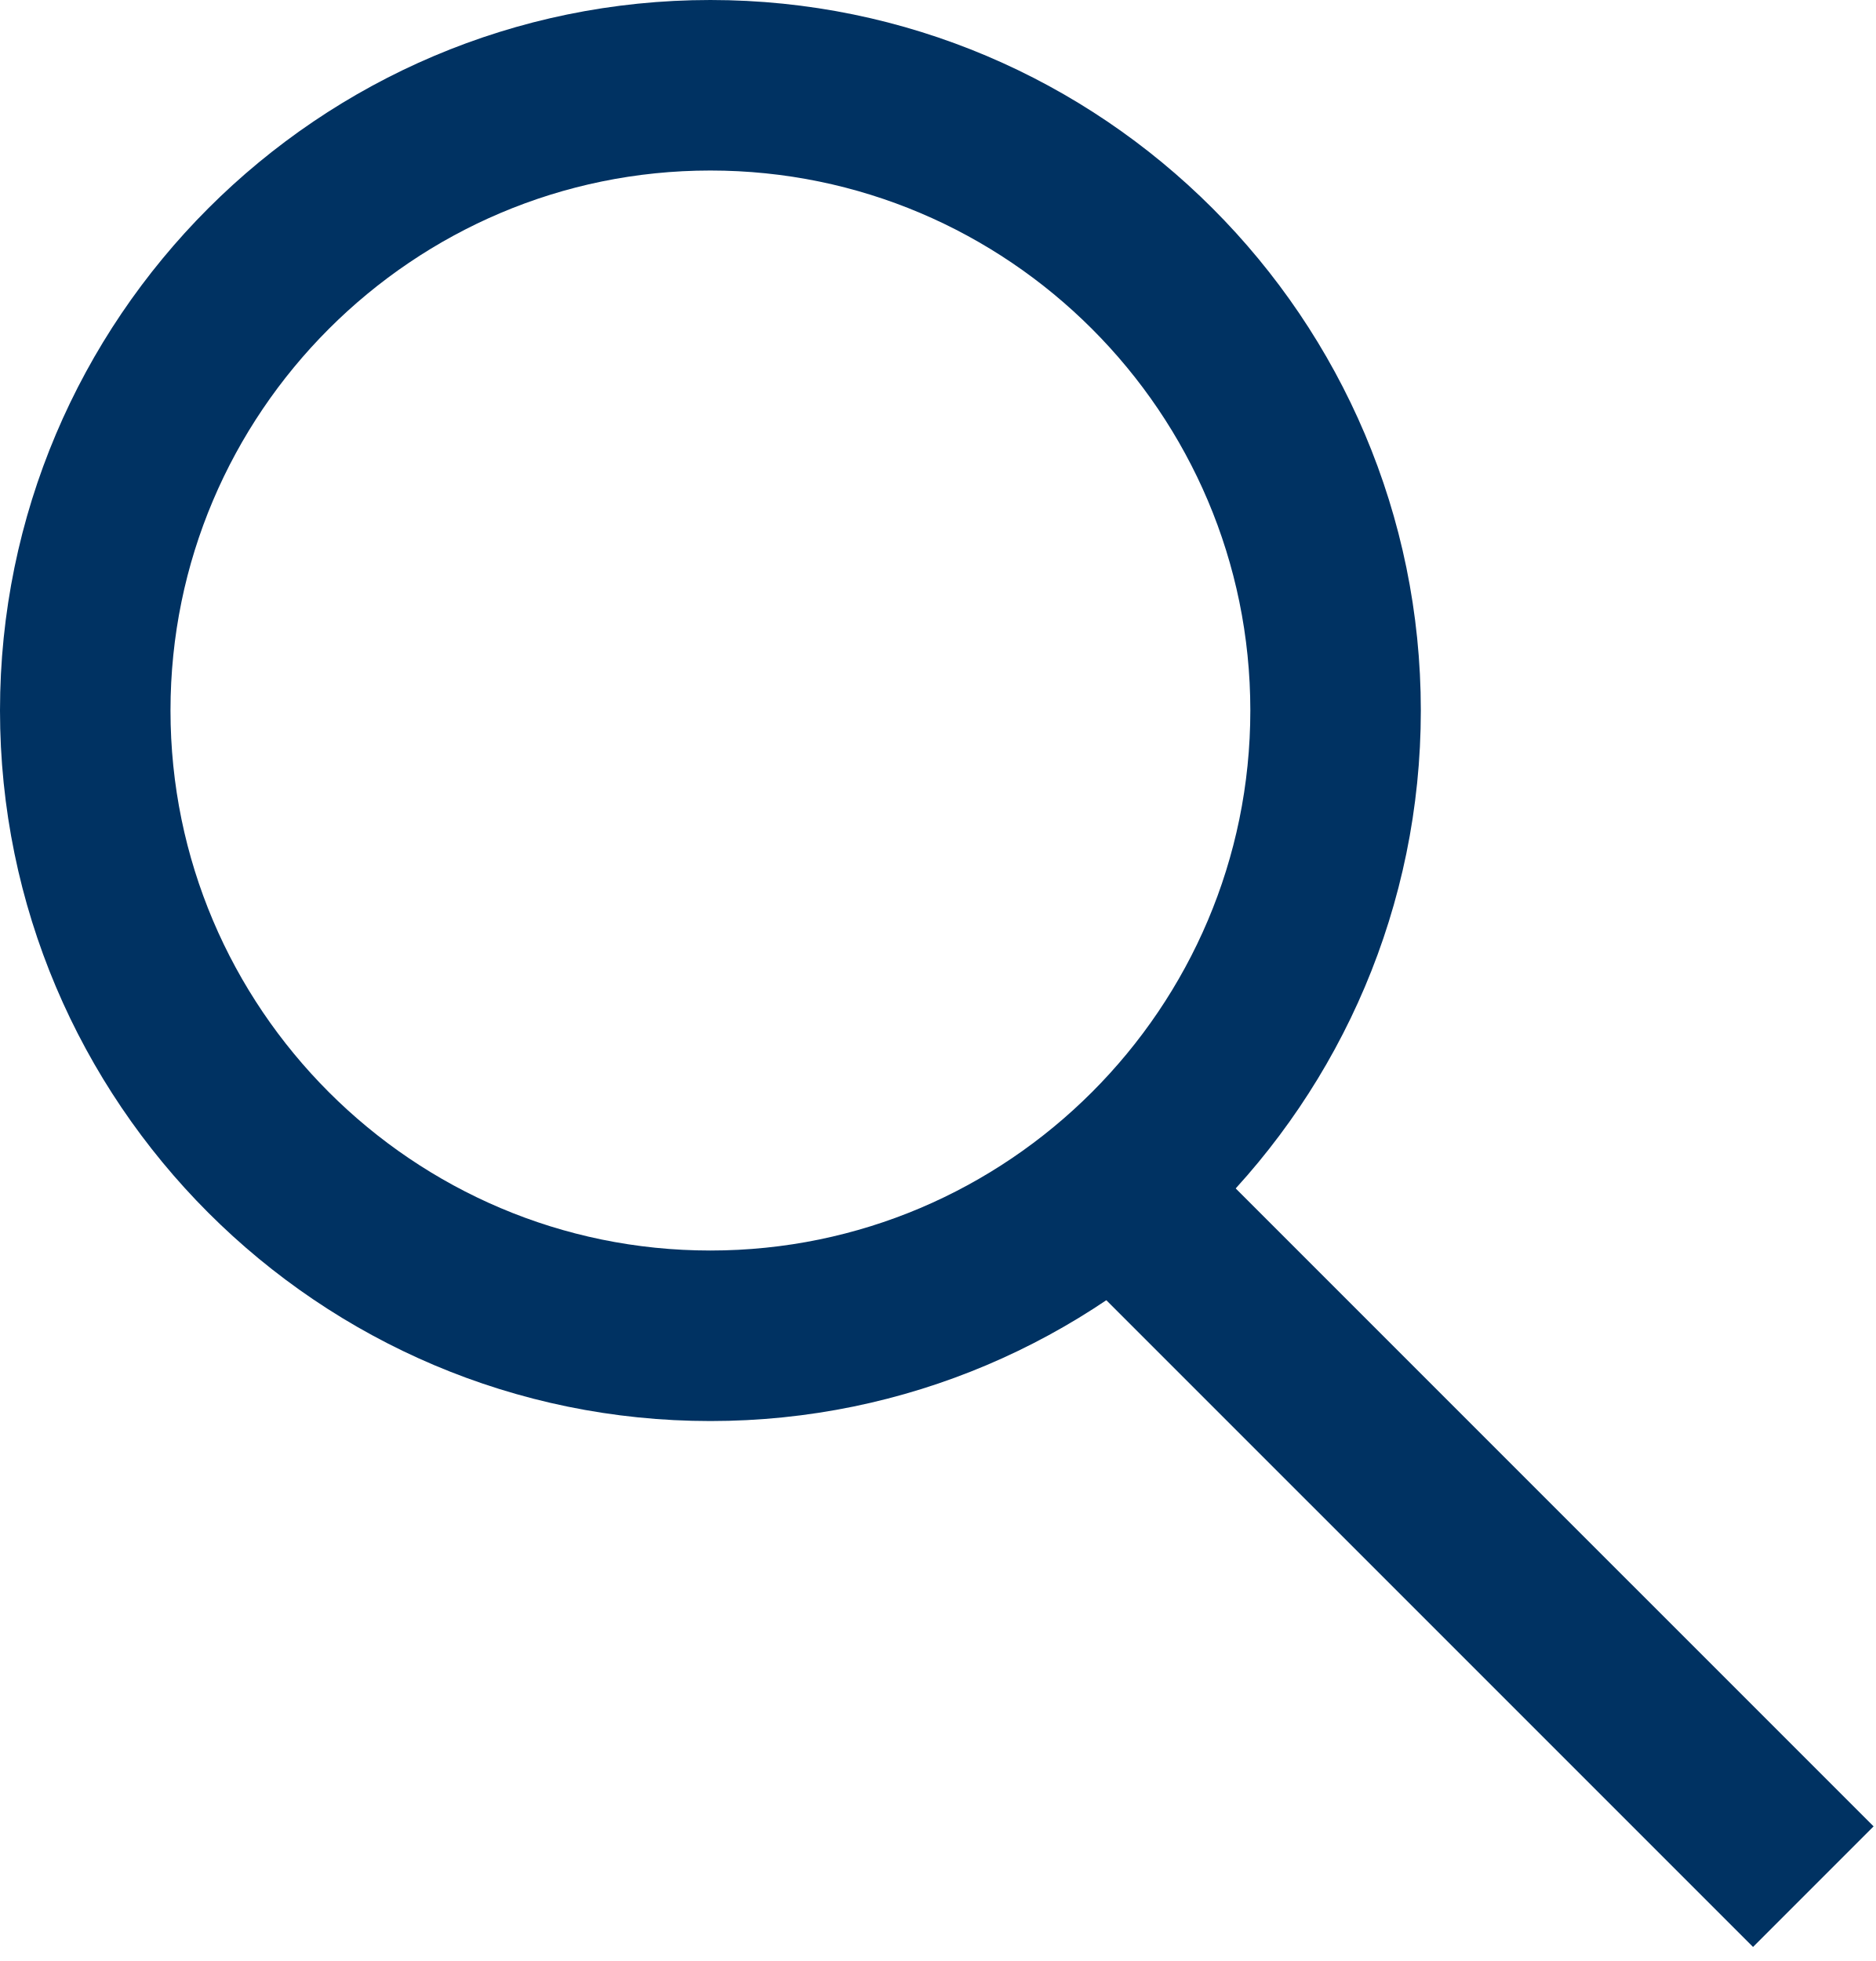
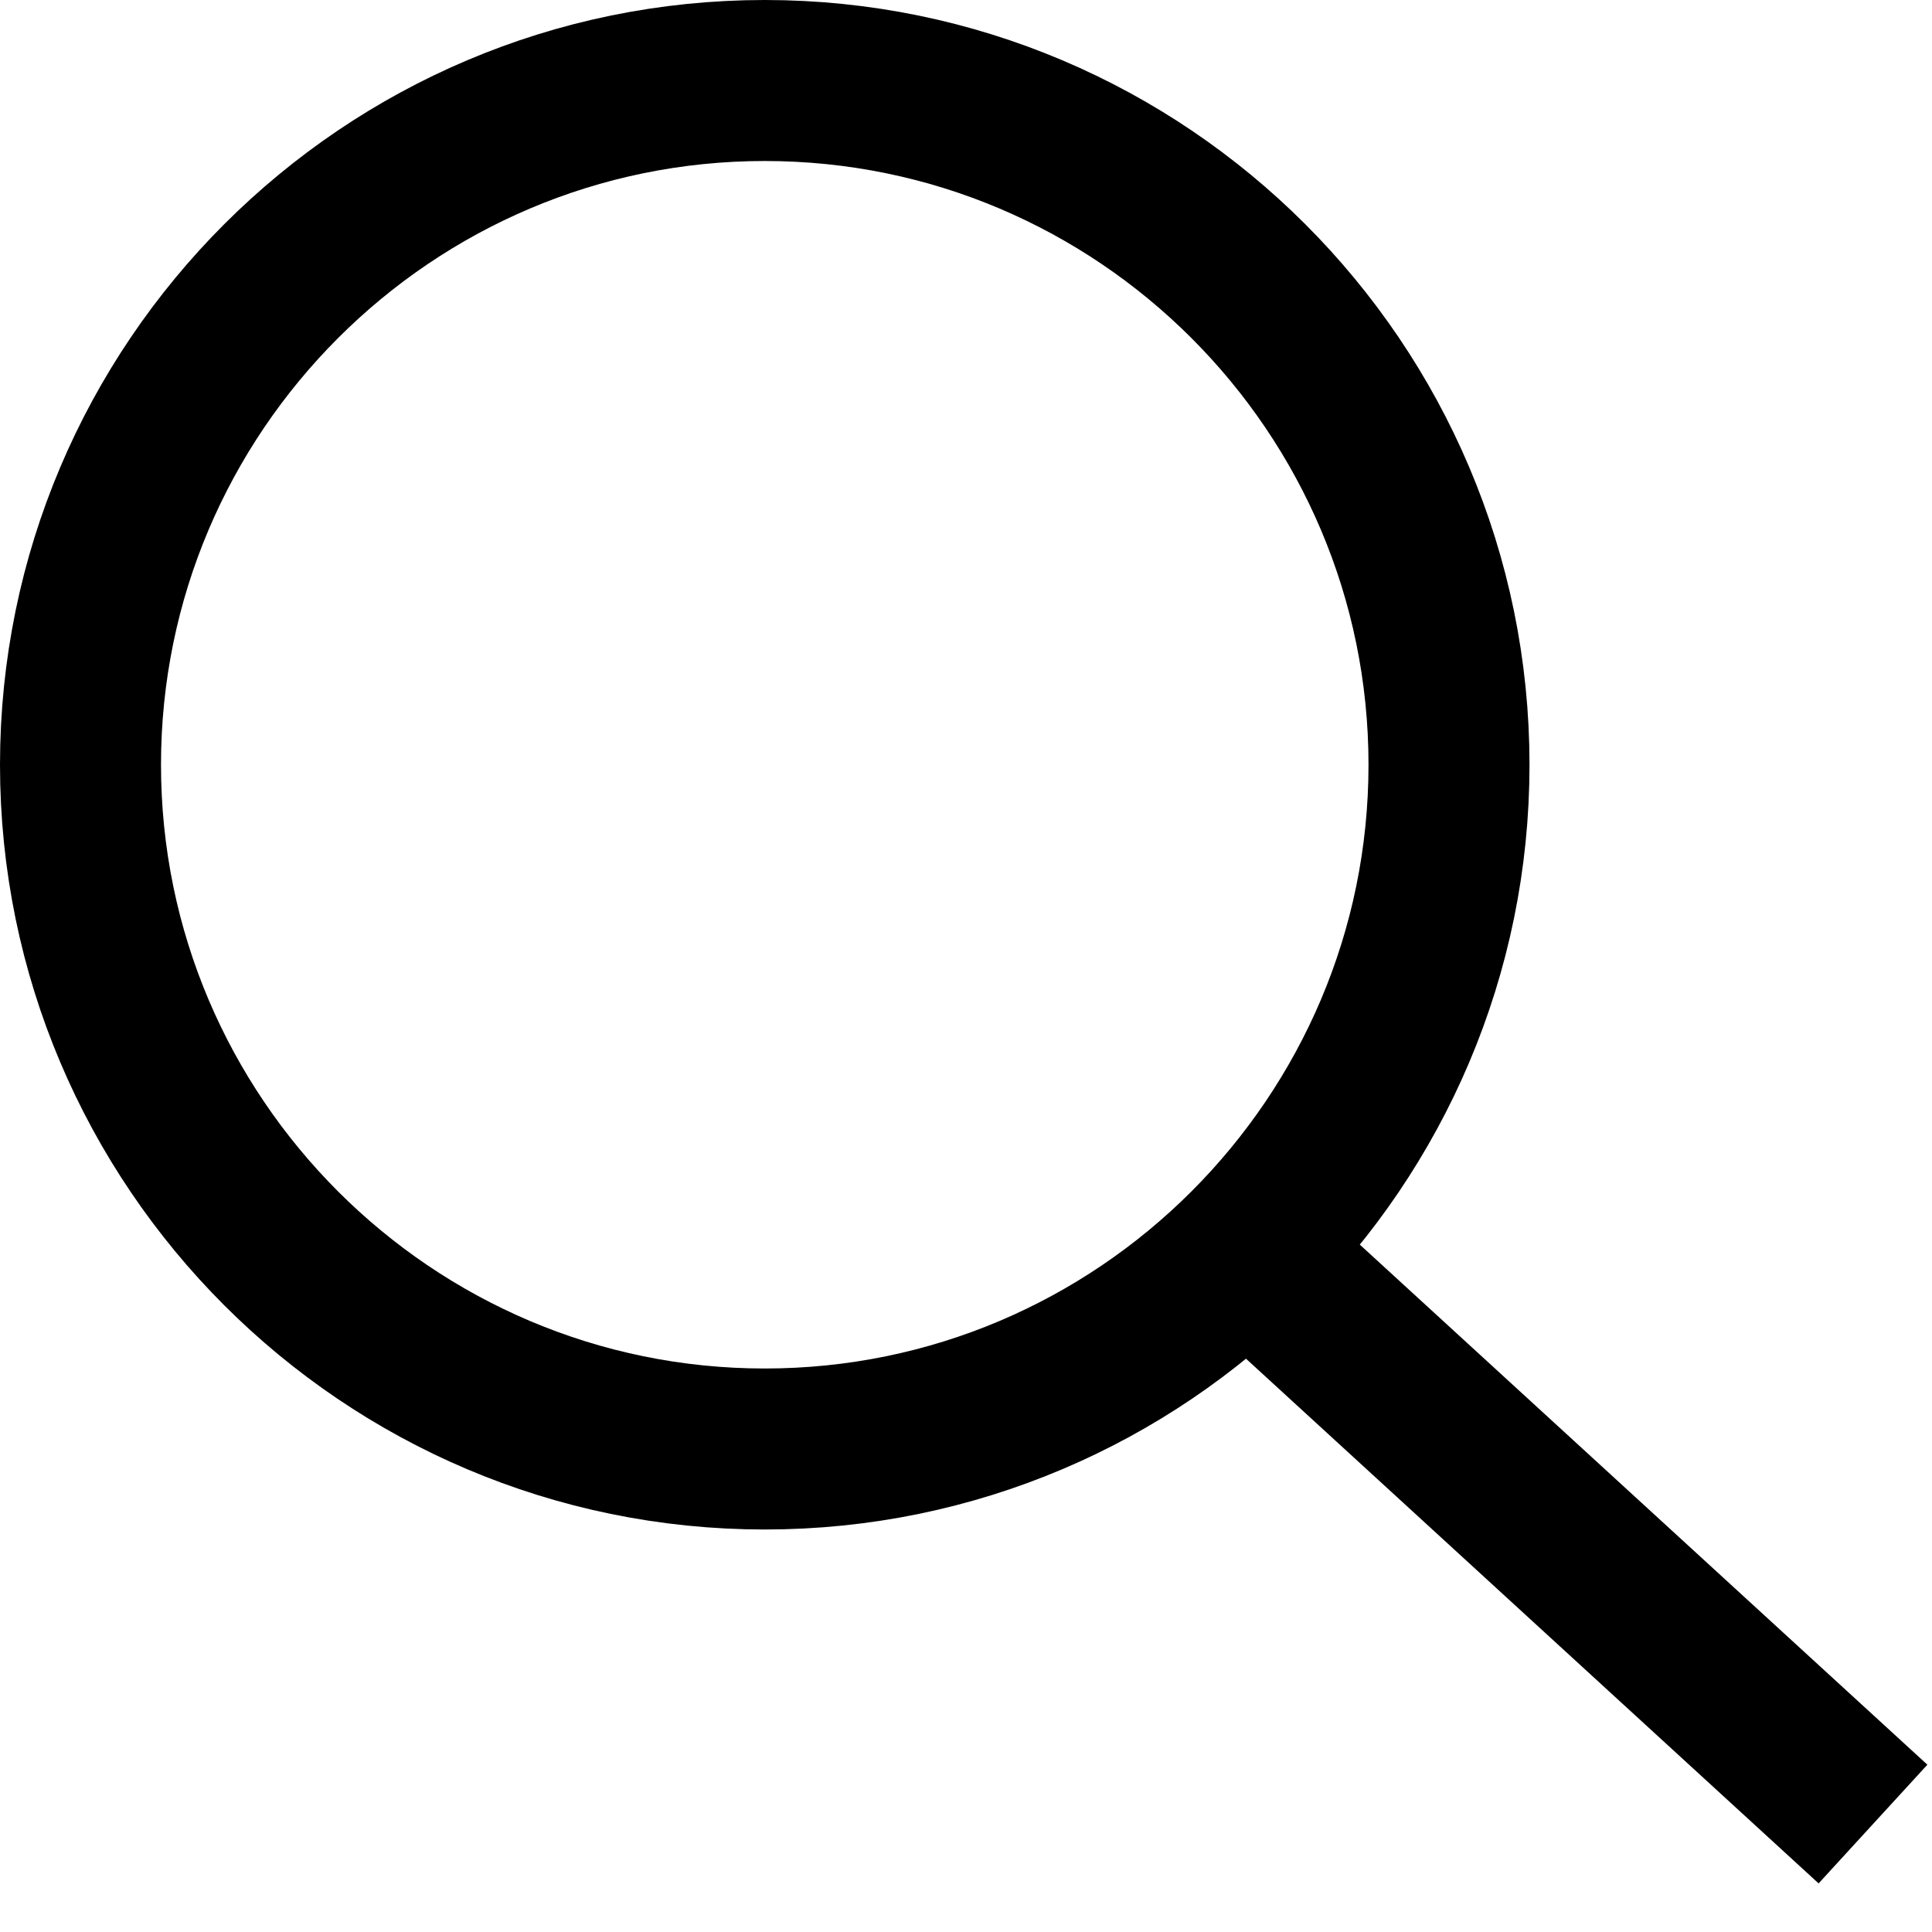
- <svg xmlns="http://www.w3.org/2000/svg" width="22px" height="23px" viewBox="0 0 22 23" version="1.1">
+ <svg xmlns="http://www.w3.org/2000/svg" width="24px" height="24px" viewBox="0 0 24 24" version="1.1">
  <g id="Page-1" stroke="none" stroke-width="1" fill="none" fill-rule="evenodd">
-     <g id="Homepage-Hover" transform="translate(-76, -39)" stroke="#003262" stroke-width="2">
-       <g id="NavBar">
-         <g id="Search" transform="translate(77, 40)">
-           <path d="M11.733,12.591 L20.271,21.128" id="Path-2" />
-           <path d="M0,7.333 C0,3.29 3.29,0 7.333,0 C11.377,0 14.667,3.29 14.667,7.333 C14.667,11.377 11.377,14.667 7.333,14.667 C3.29,14.667 0,11.377 0,7.333 Z" id="Path" />
+     <g id="Homepage" transform="translate(-1289, -41)" stroke="#000000" stroke-width="2">
+       <g id="NavBar" transform="translate(0, -29)">
+         <g id="Search" transform="translate(1290, 71)">
+           <path d="M15,15 L22.267,21.659" id="Path-2" />
+           <path d="M0,8.5 C0,3.813 3.813,0 8.5,0 C13.187,0 17,3.813 17,8.5 C17,13.187 13.187,17 8.5,17 C3.813,17 0,13.187 0,8.5 Z" id="Path" />
        </g>
      </g>
    </g>
  </g>
</svg>
